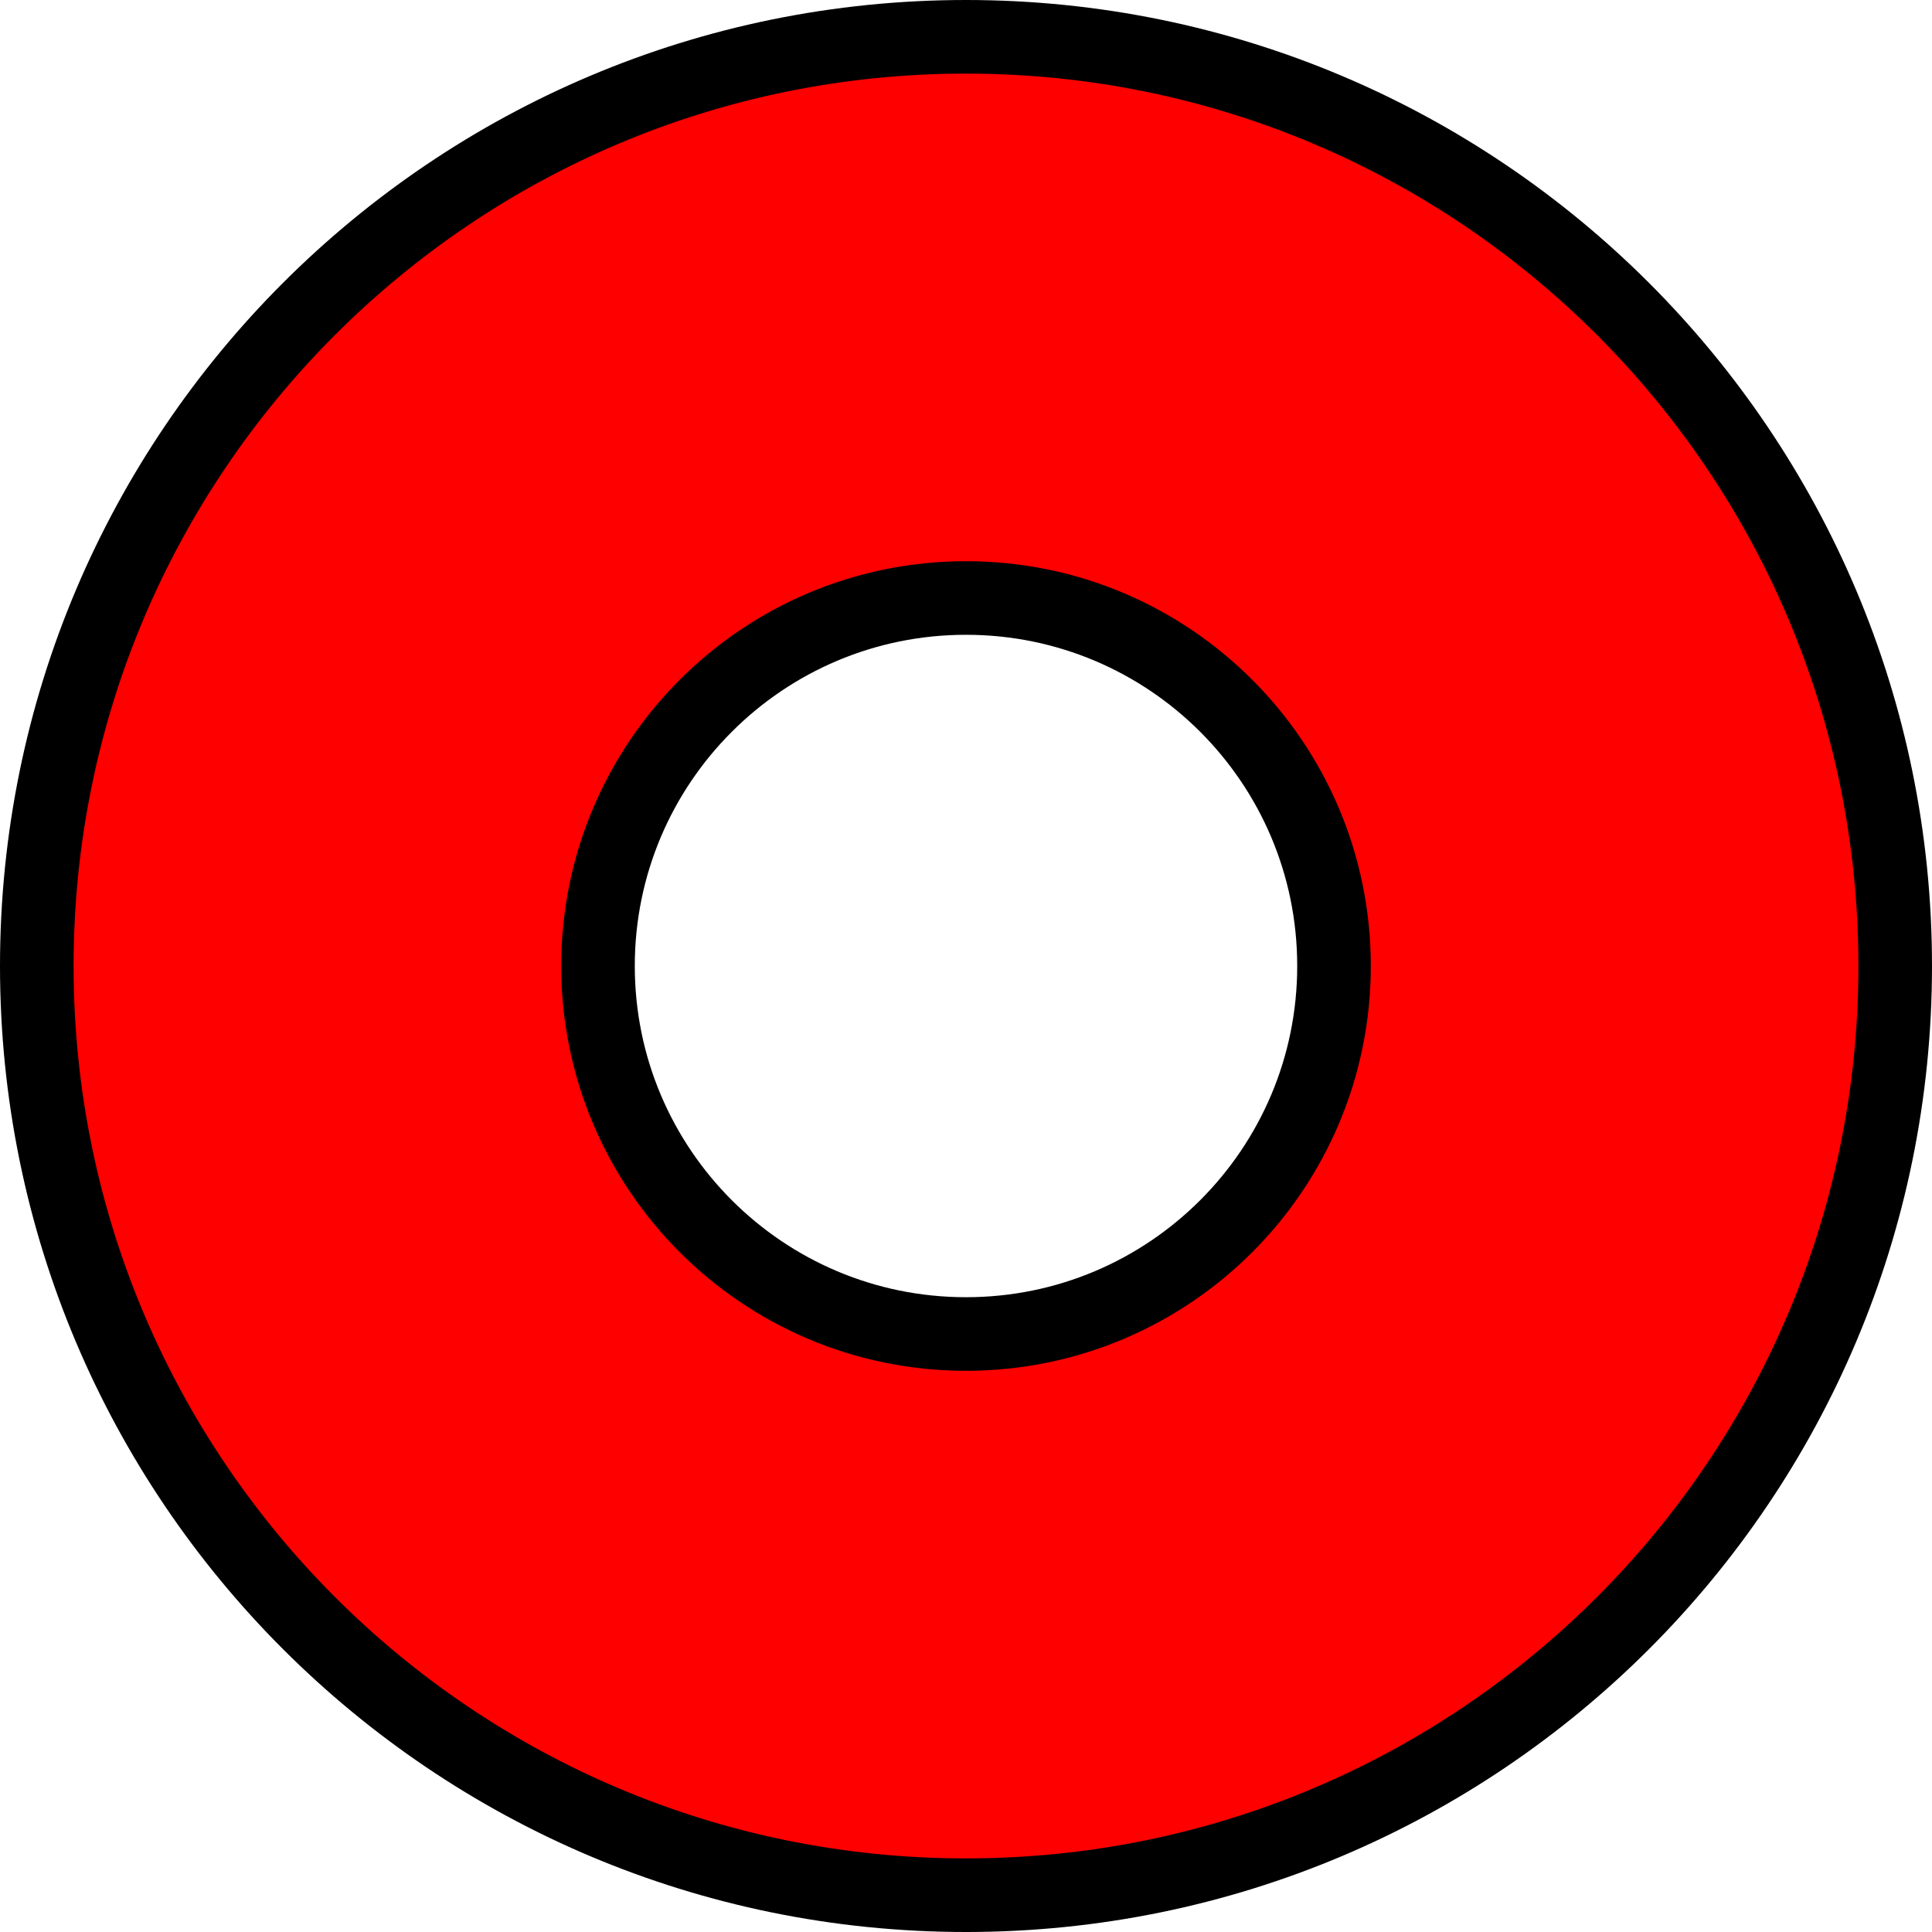
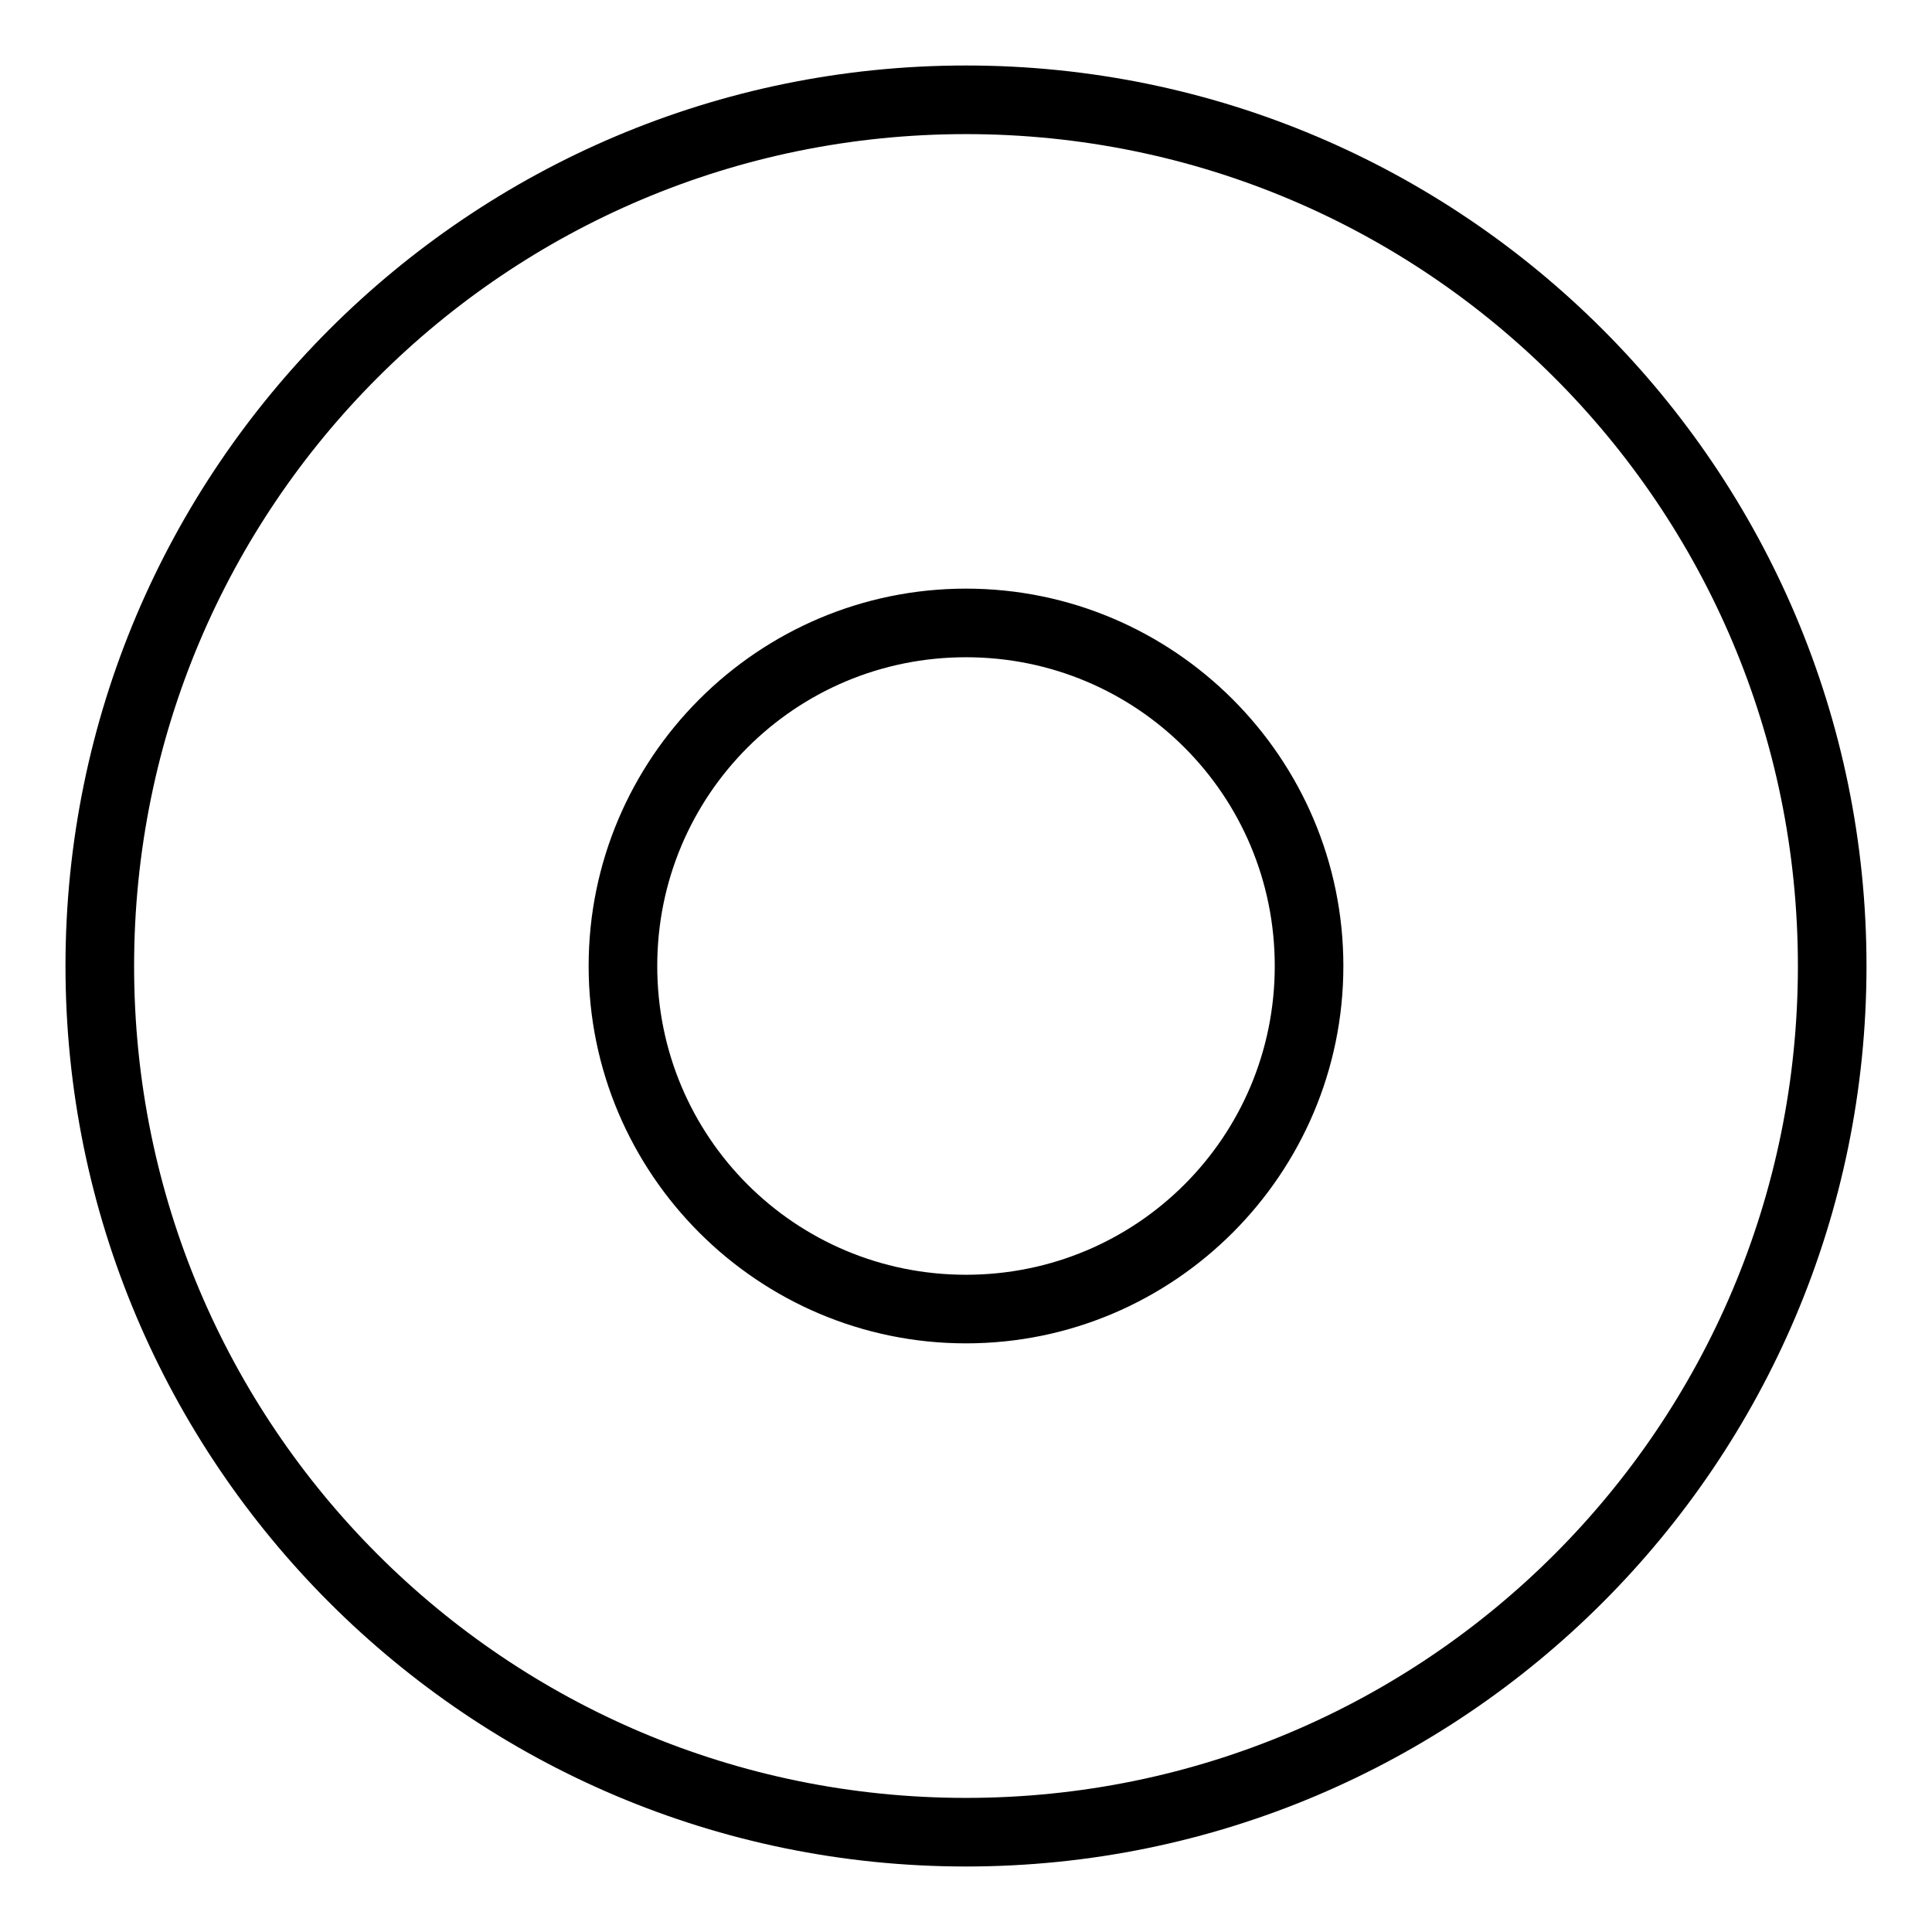
<svg xmlns="http://www.w3.org/2000/svg" version="1.1" width="249.505" height="249.505" id="svg2">
  <defs id="defs4" />
  <g transform="translate(-218.1045,-476.181)" id="layer1">
-     <path d="m 462.857,600.934 c 0,66.274 -53.726,120 -120,120 -66.274,0 -120,-53.726 -120,-120 0,-66.274 53.726,-120 120,-120 66.274,0 120,53.726 120,120 z m 182.991,0 c 0,167.337 -135.654,302.991 -302.991,302.991 -167.337,0 -302.991,-135.654 -302.991,-302.991 0,-167.337 135.654,-302.991 302.991,-302.991 167.337,0 302.991,135.654 302.991,302.991 z" transform="matrix(0.3960511,0,0,0.3960511,207.0682,362.9332)" id="path2818" style="fill:#ff0000;fill-opacity:1;fill-rule:evenodd;stroke:#000000;stroke-width:24;stroke-linecap:round;stroke-linejoin:round;stroke-miterlimit:4;stroke-opacity:1" />
+     <path style="color:#000000;font-style:normal;font-variant:normal;font-weight:normal;font-stretch:normal;font-size:medium;line-height:normal;font-family:sans-serif;font-variant-ligatures:normal;font-variant-position:normal;font-variant-caps:normal;font-variant-numeric:normal;font-variant-alternates:normal;font-feature-settings:normal;text-indent:0;text-align:start;text-decoration:none;text-decoration-line:none;text-decoration-style:solid;text-decoration-color:#000000;letter-spacing:normal;word-spacing:normal;text-transform:none;writing-mode:lr-tb;direction:ltr;text-orientation:mixed;dominant-baseline:auto;baseline-shift:baseline;text-anchor:start;white-space:normal;shape-padding:0;clip-rule:nonzero;display:inline;overflow:visible;visibility:visible;opacity:1;isolation:auto;mix-blend-mode:normal;color-interpolation:sRGB;color-interpolation-filters:linearRGB;solid-color:#000000;solid-opacity:1;vector-effect:none;fill-opacity:1;fill-rule:evenodd;stroke:none;stroke-width:8.861;stroke-linecap:round;stroke-linejoin:round;stroke-miterlimit:4;stroke-dasharray:none;stroke-dashoffset:0;stroke-opacity:1;color-rendering:auto;image-rendering:auto;shape-rendering:auto;text-rendering:auto;enable-background:accumulate" d="m 342.857,484.639 c -64.175,0 -116.295,52.119 -116.295,116.294 0,64.175 52.12,116.294 116.295,116.294 64.175,0 116.294,-52.119 116.294,-116.294 0,-64.175 -52.119,-116.294 -116.294,-116.294 z m 0,8.861 c 59.386,0 107.434,48.047 107.434,107.434 0,59.387 -48.047,107.434 -107.434,107.434 -59.387,0 -107.434,-48.047 -107.434,-107.434 0,-59.387 48.048,-107.434 107.434,-107.434 z m 0,58.699 c -26.863,0 -48.734,21.872 -48.734,48.734 0,26.863 21.872,48.734 48.734,48.734 26.863,0 48.734,-21.872 48.734,-48.734 0,-26.863 -21.872,-48.734 -48.734,-48.734 z m 0,8.861 c 22.074,0 39.874,17.799 39.874,39.874 0,22.074 -17.8,39.874 -39.874,39.874 -22.074,0 -39.874,-17.799 -39.874,-39.874 0,-22.074 17.8,-39.874 39.874,-39.874 z" id="path2818" />
  </g>
</svg>
